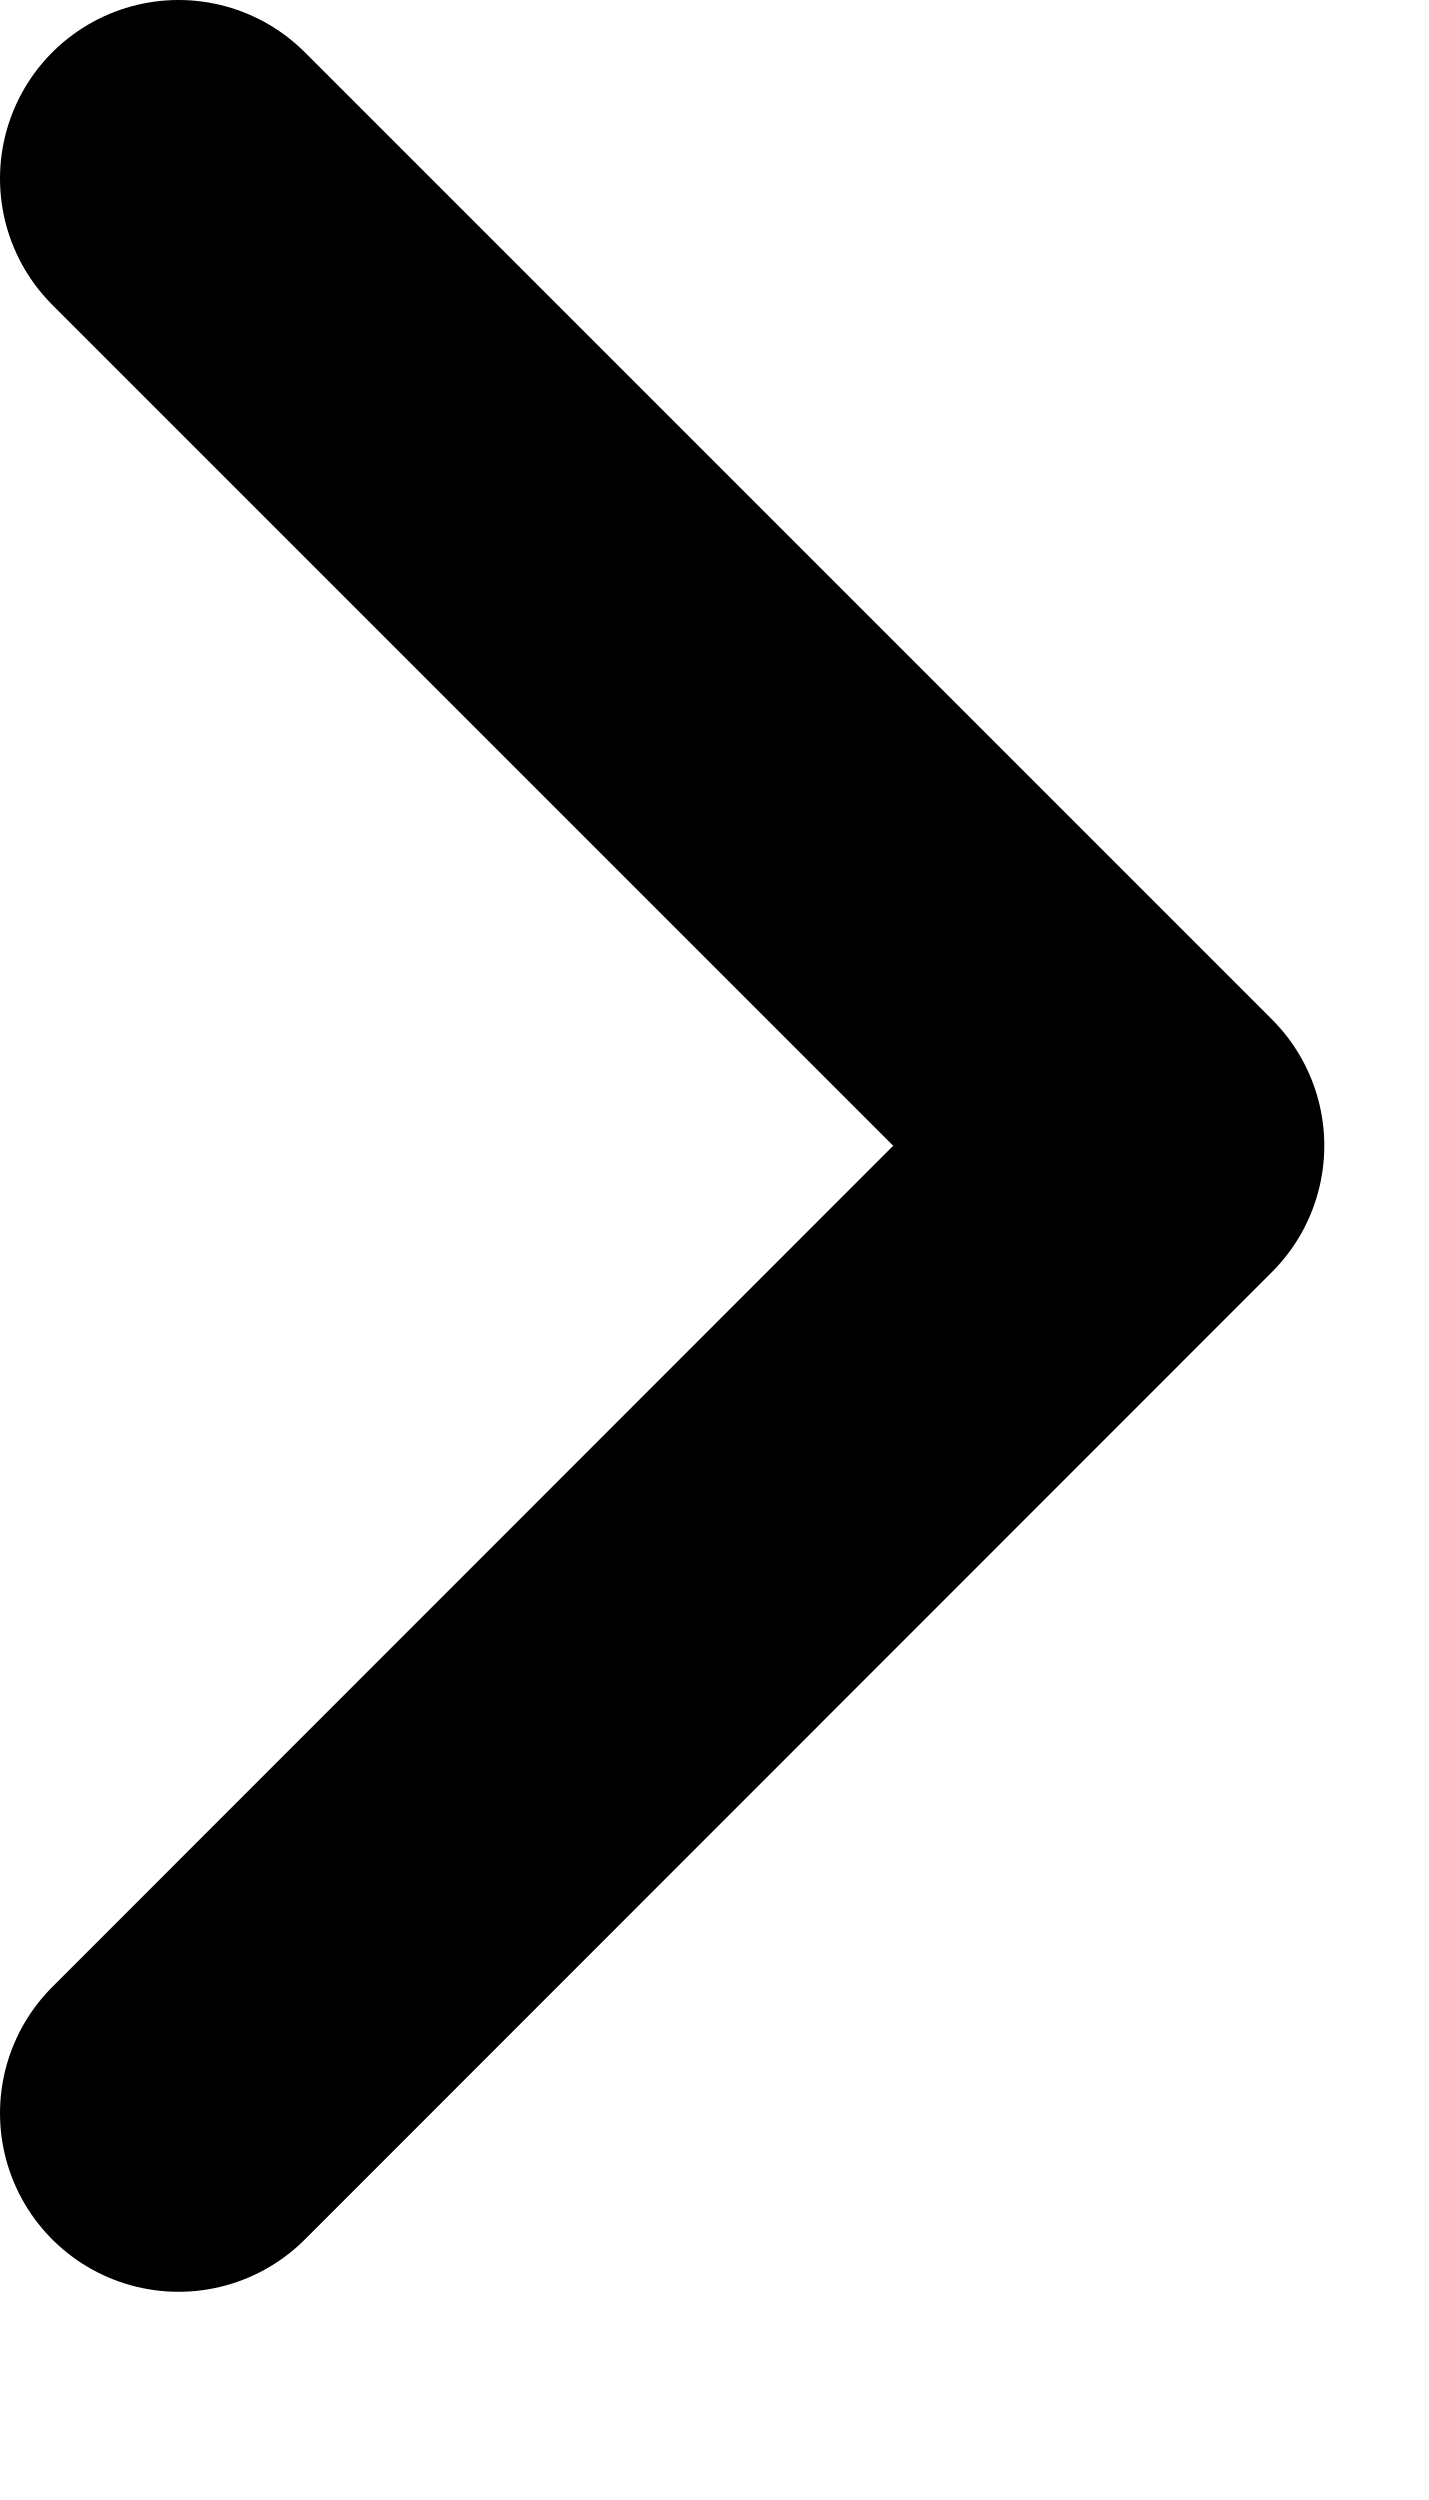
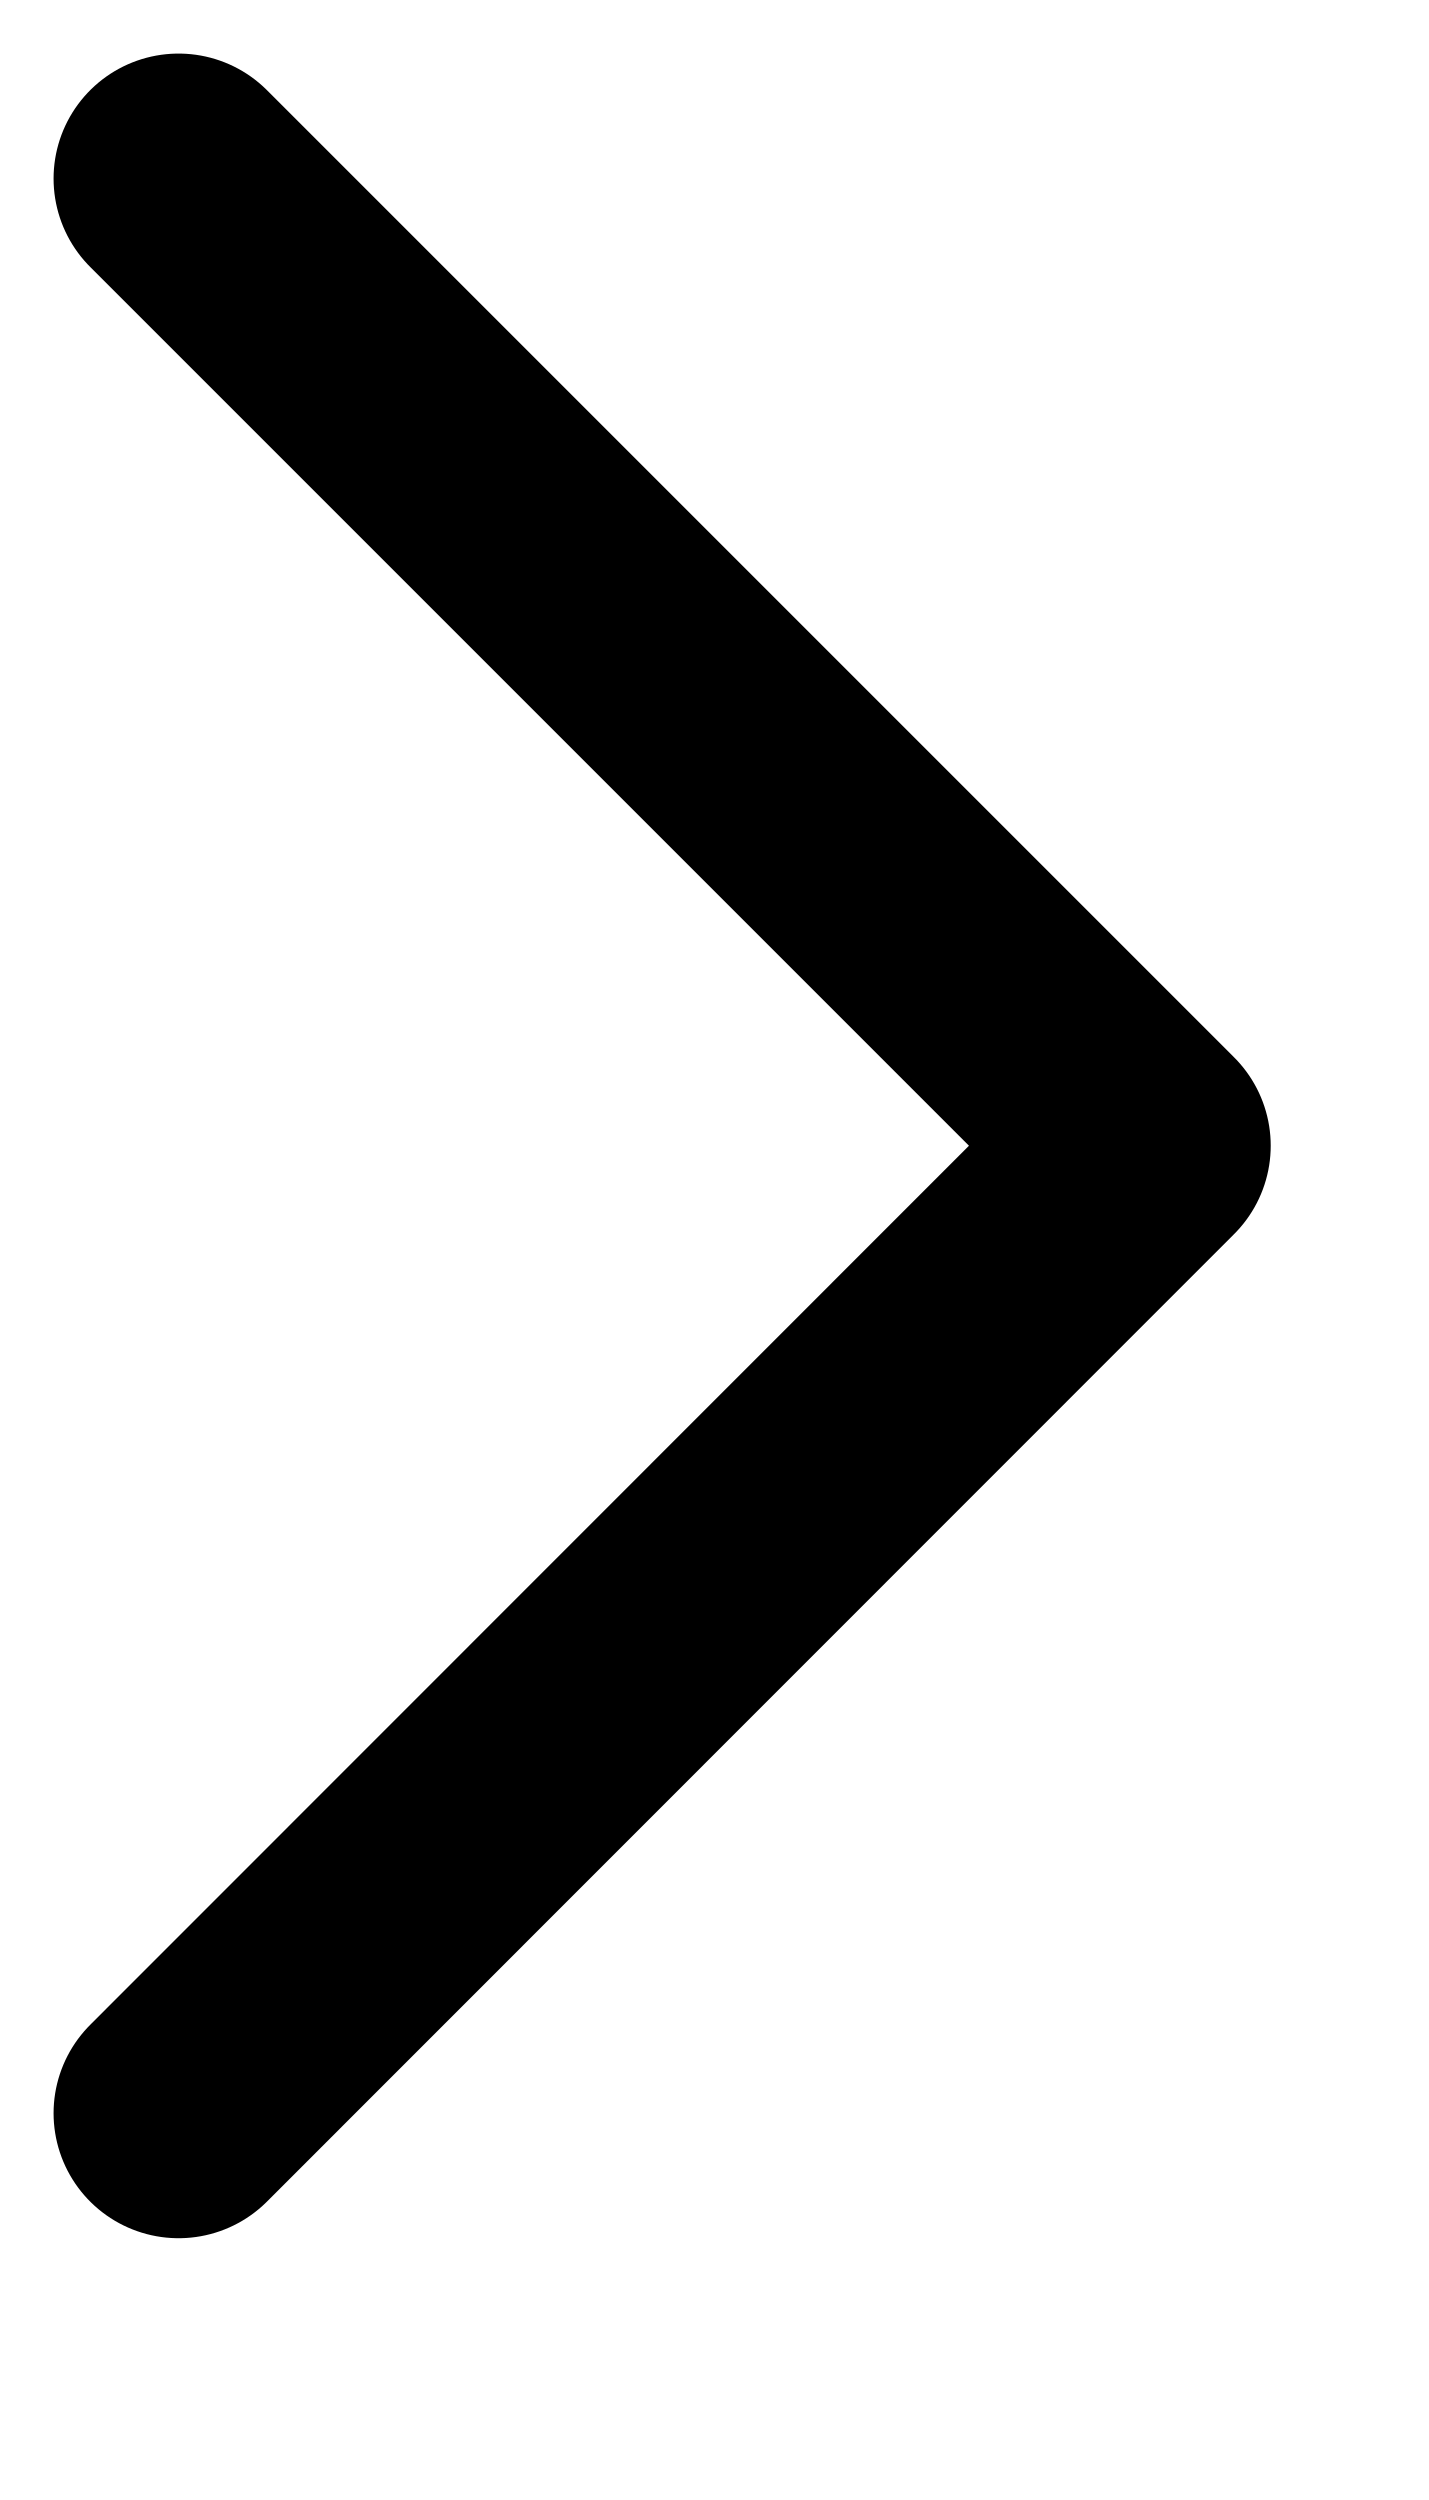
<svg xmlns="http://www.w3.org/2000/svg" width="4" height="7" viewBox="0 0 4 7" fill="none">
-   <path d="M0.5 5.917L3.208 3.208L0.5 0.5" stroke="currentColor" stroke-linecap="round" stroke-linejoin="round" />
+   <path d="M0.5 5.917L3.208 3.208L0.5 0.5" stroke="currentColor" stroke-width="0.7" stroke-linecap="round" stroke-linejoin="round" />
</svg>
